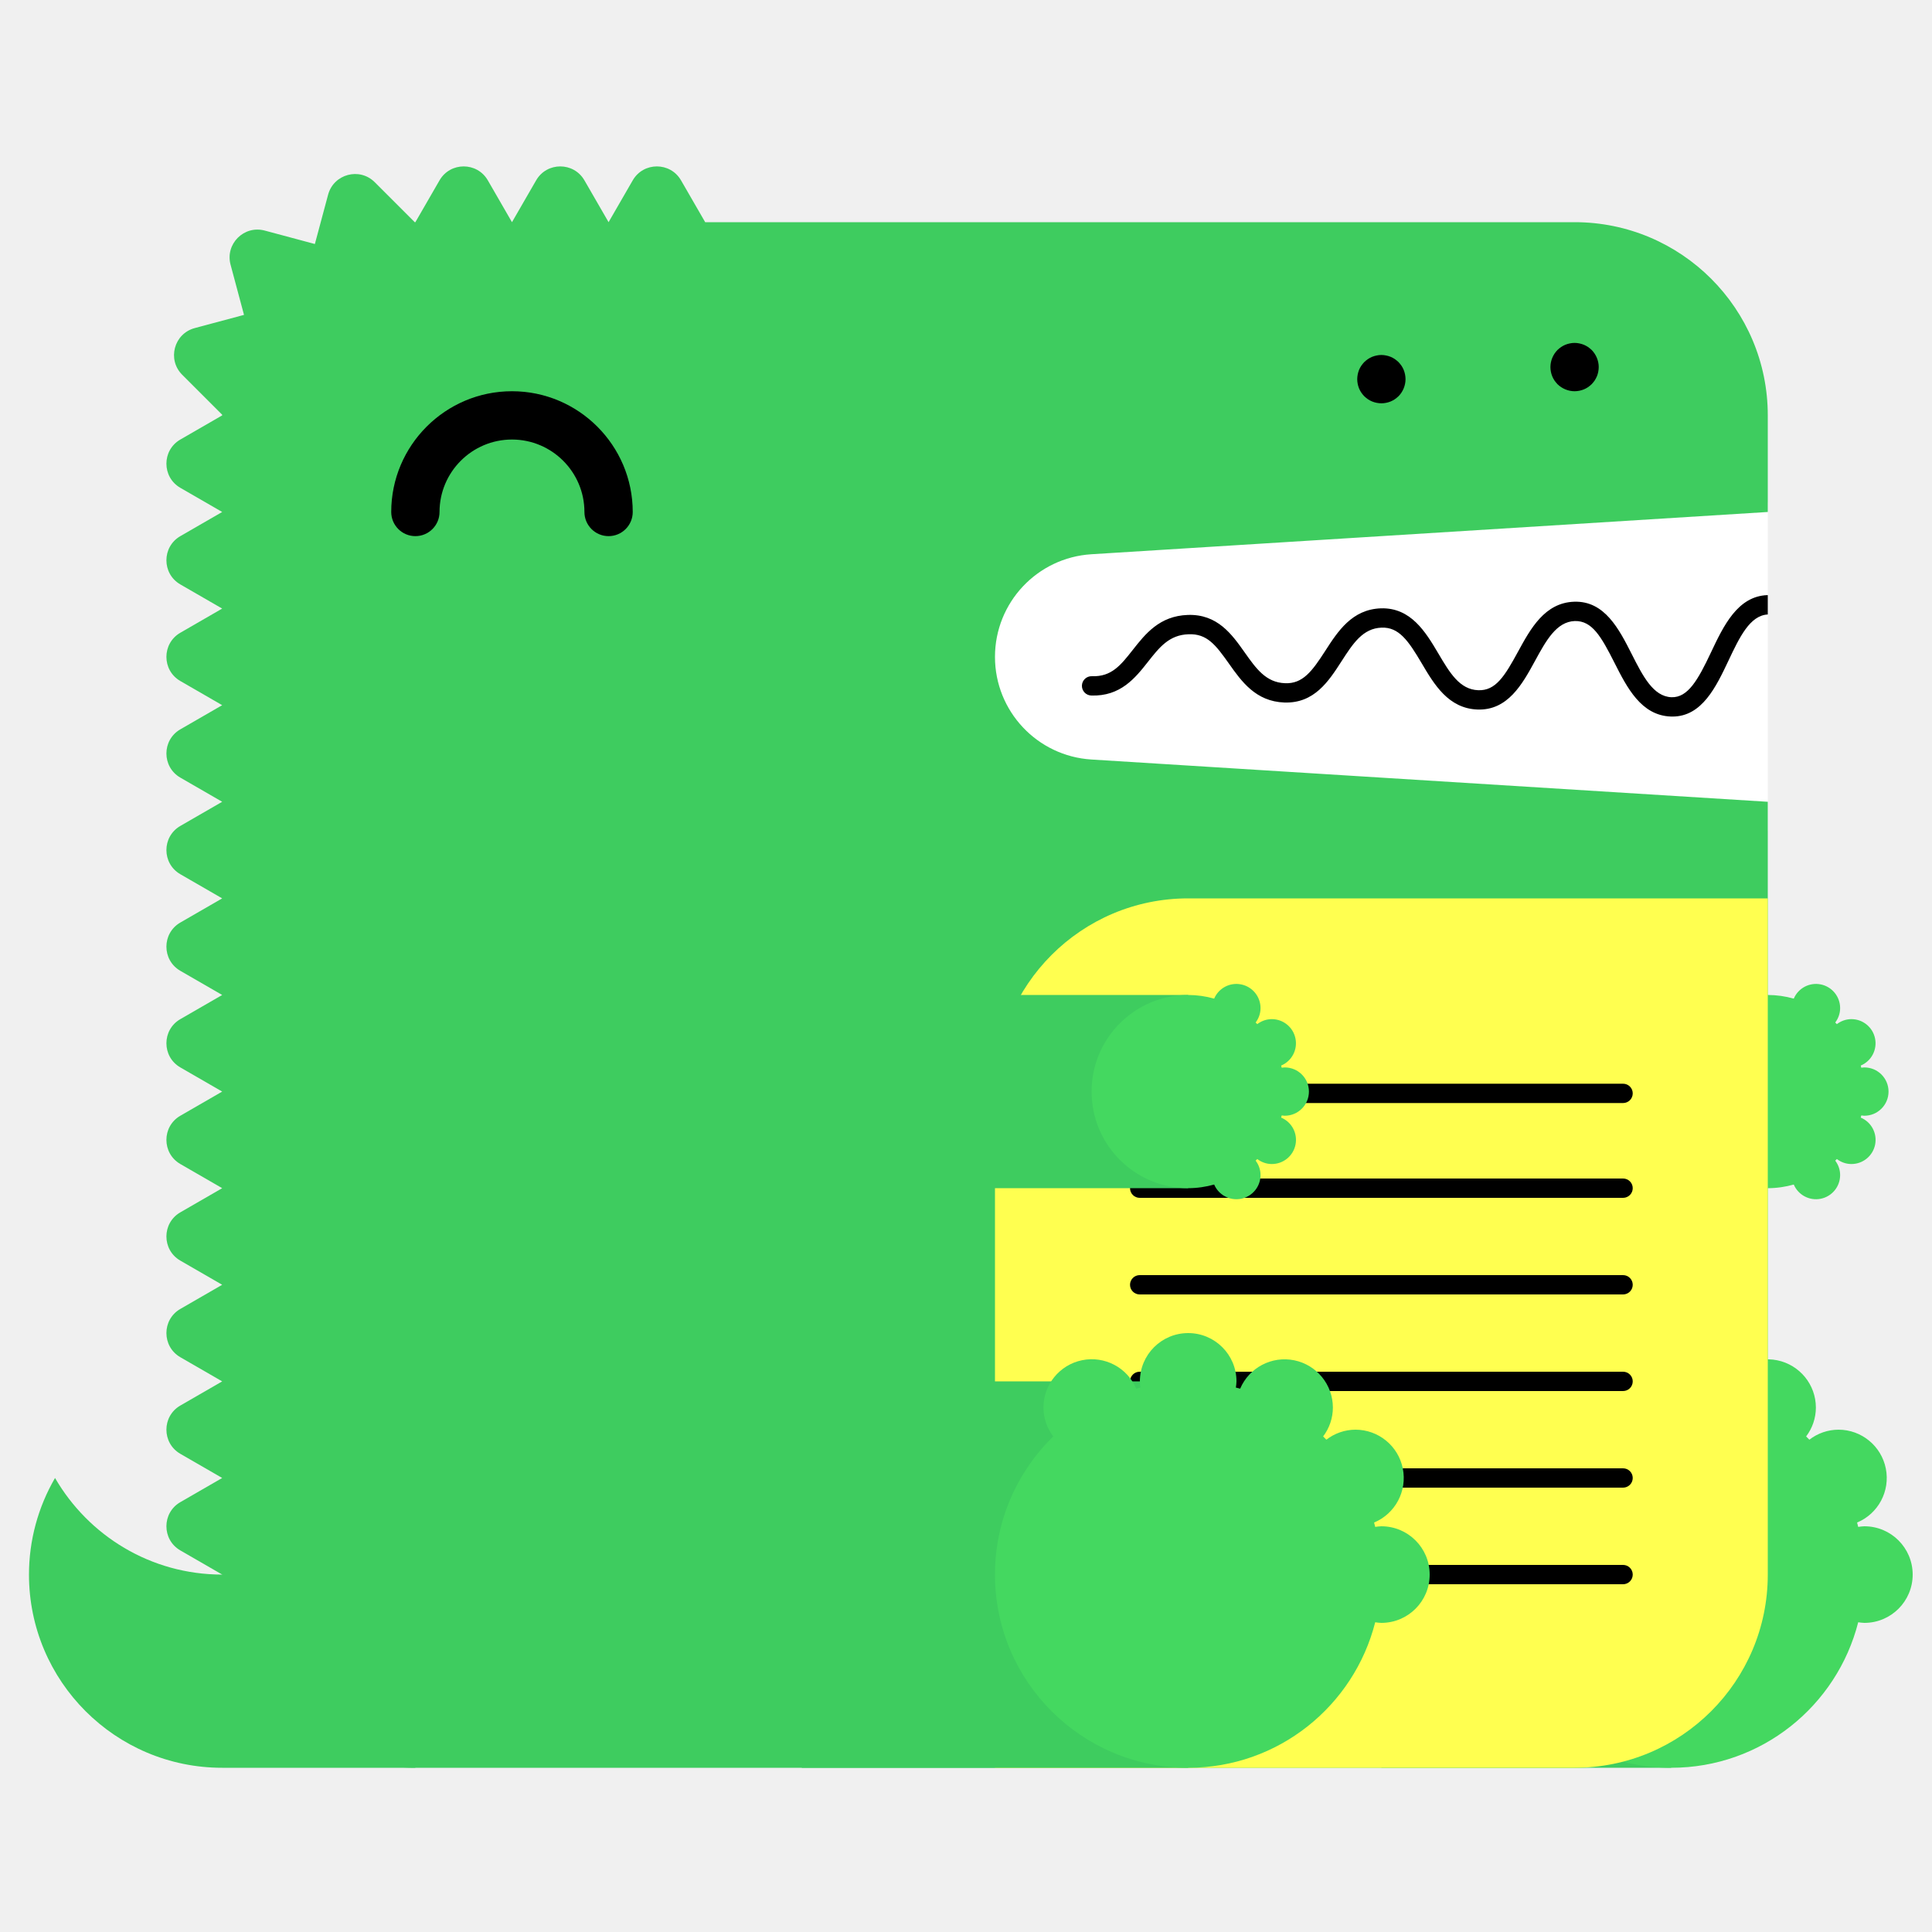
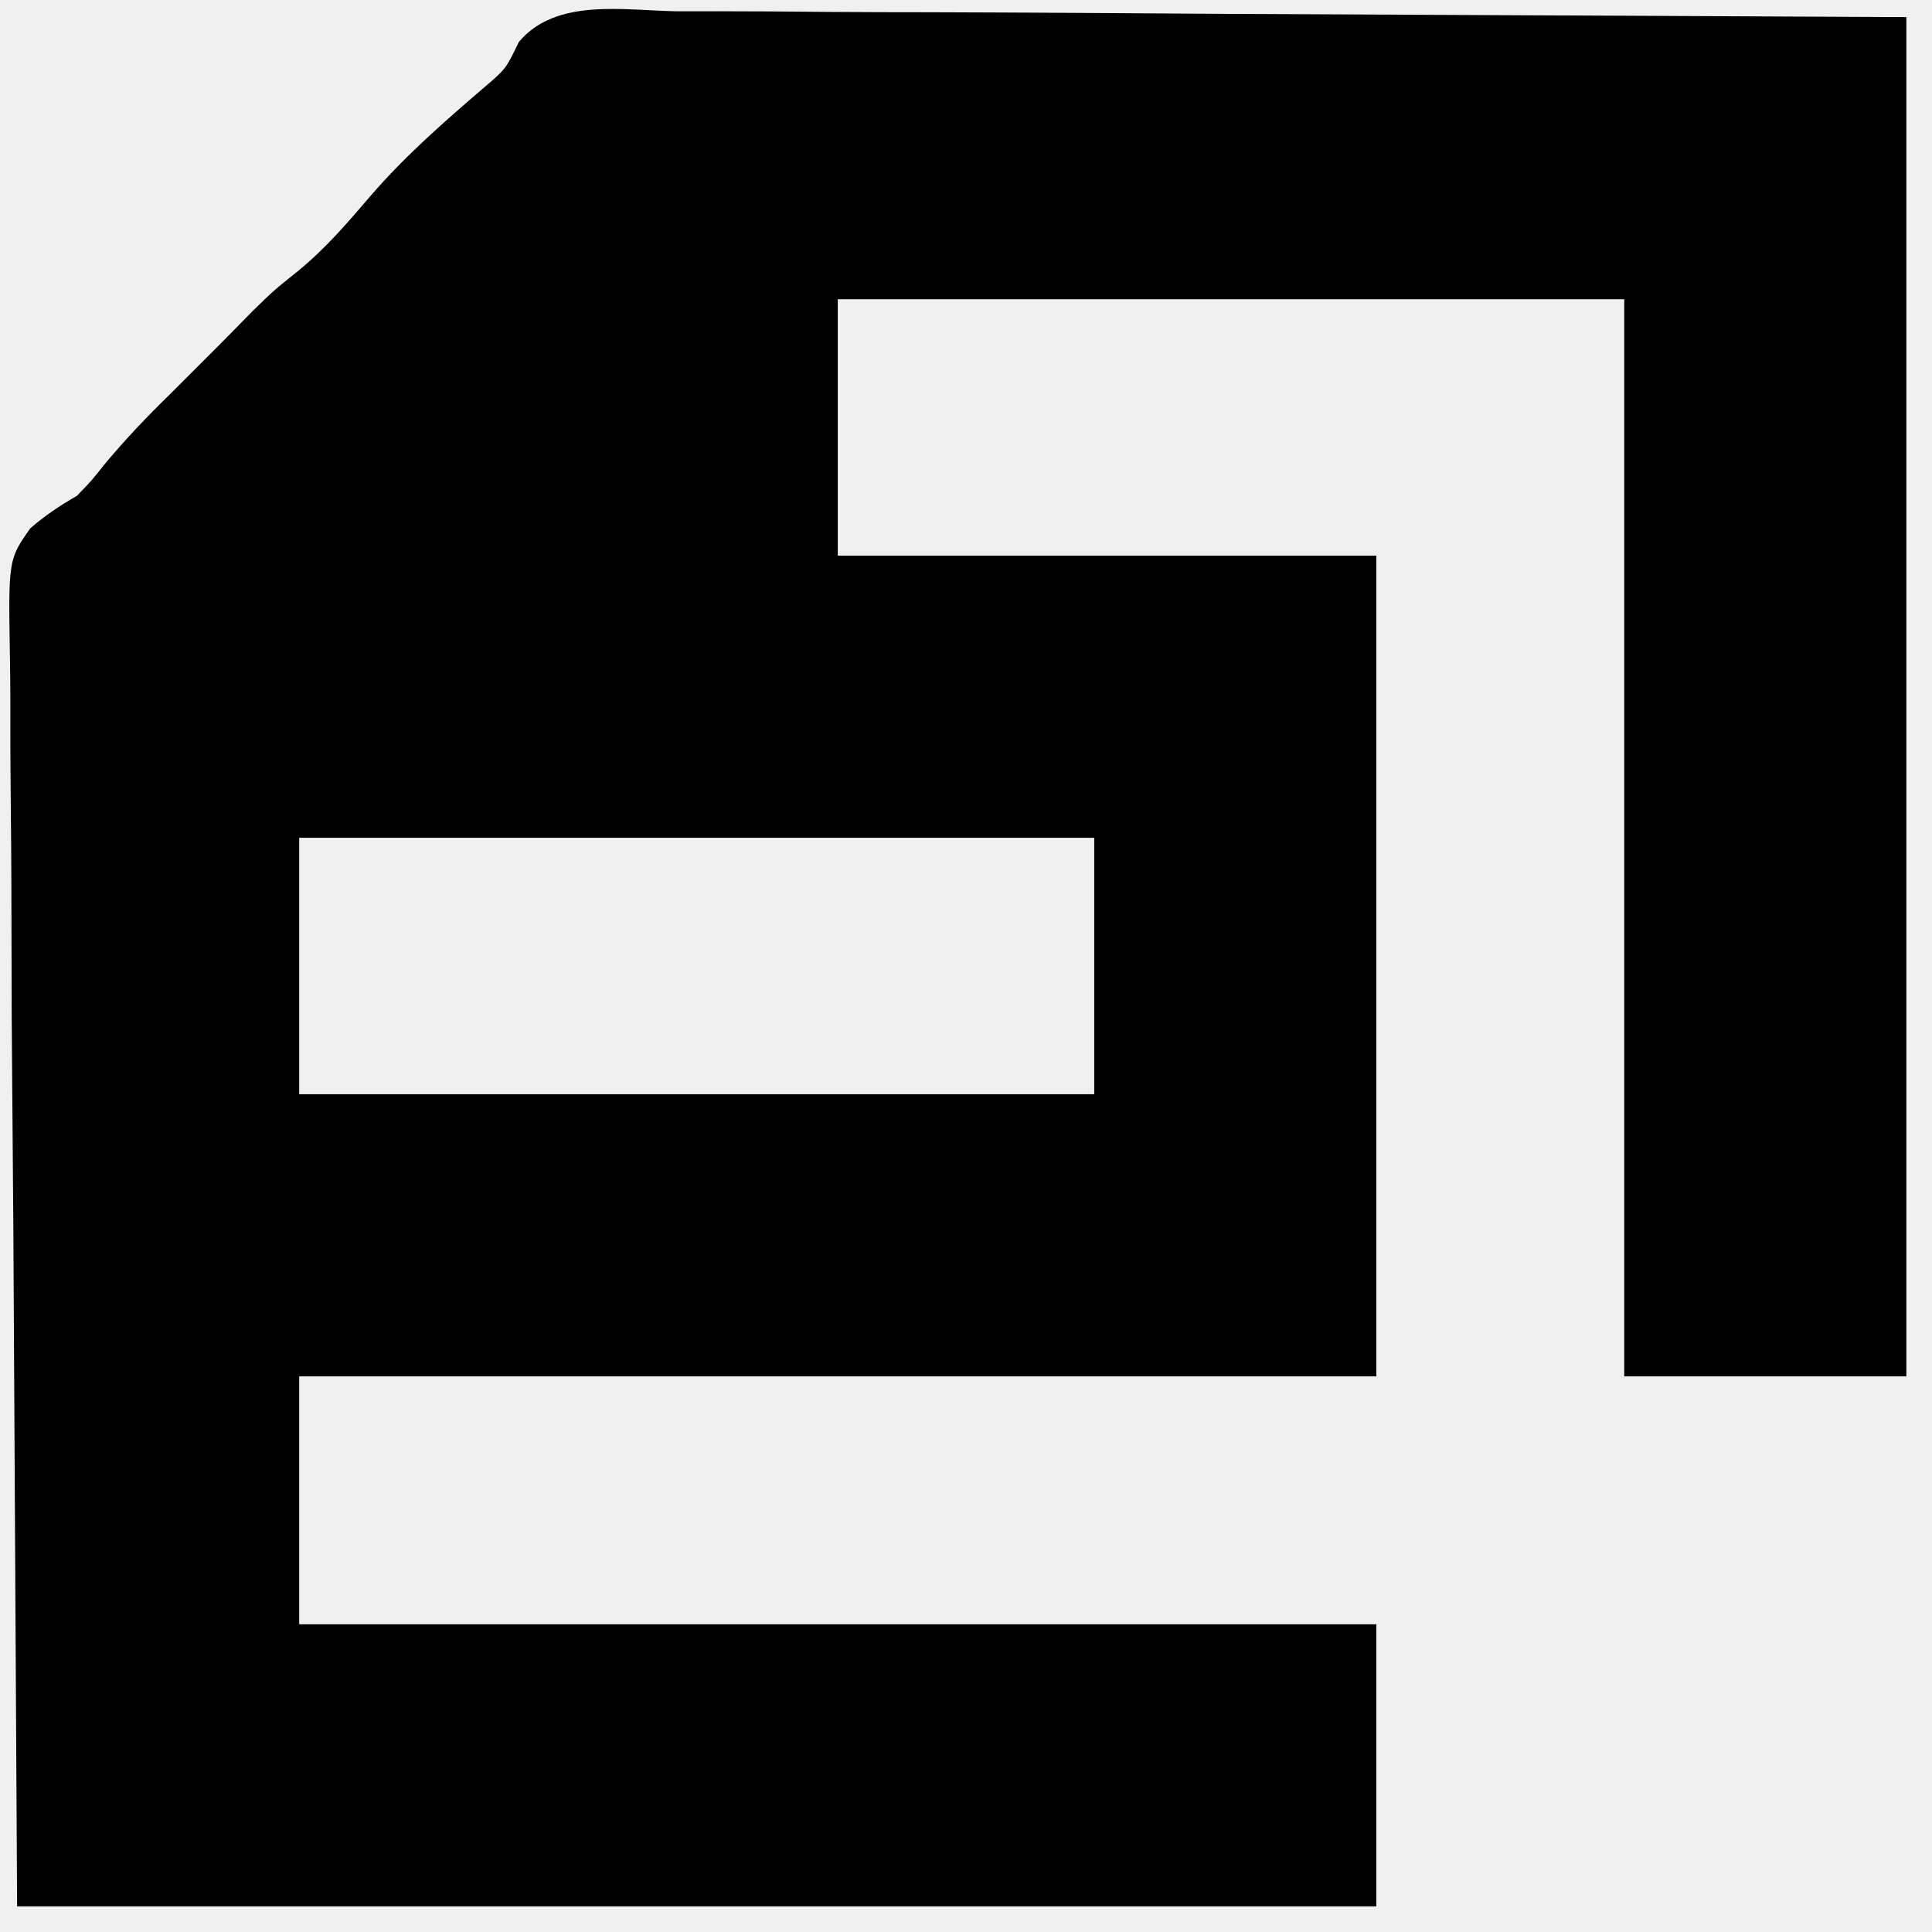
- <svg xmlns="http://www.w3.org/2000/svg" width="200" height="200" viewBox="0 0 200 200">
-   <g fill="none" fill-rule="evenodd">
-     <path fill="#FFF" d="M99 52h84v34H99z" />
-     <path d="M23 163c-7.398 0-13.843-4.027-17.303-10A19.886 19.886 0 0 0 3 163c0 11.046 8.954 20 20 20h20v-20H23z" fill="#3ECC5F" />
-     <path d="M112.98 57.376L183 53V43c0-11.046-8.954-20-20-20H73l-2.5-4.33c-1.112-1.925-3.889-1.925-5 0L63 23l-2.5-4.33c-1.111-1.925-3.889-1.925-5 0L53 23l-2.5-4.33c-1.111-1.925-3.889-1.925-5 0L43 23c-.022 0-.042.003-.065.003l-4.142-4.141c-1.57-1.571-4.252-.853-4.828 1.294l-1.369 5.104-5.192-1.392c-2.148-.575-4.111 1.389-3.535 3.536l1.39 5.193-5.102 1.367c-2.148.576-2.867 3.259-1.296 4.83l4.142 4.142c0 .021-.003.042-.003.064l-4.33 2.5c-1.925 1.111-1.925 3.889 0 5L23 53l-4.33 2.5c-1.925 1.111-1.925 3.889 0 5L23 63l-4.33 2.5c-1.925 1.111-1.925 3.889 0 5L23 73l-4.33 2.5c-1.925 1.111-1.925 3.889 0 5L23 83l-4.33 2.5c-1.925 1.111-1.925 3.889 0 5L23 93l-4.33 2.5c-1.925 1.111-1.925 3.889 0 5L23 103l-4.33 2.5c-1.925 1.111-1.925 3.889 0 5L23 113l-4.33 2.5c-1.925 1.111-1.925 3.889 0 5L23 123l-4.33 2.5c-1.925 1.111-1.925 3.889 0 5L23 133l-4.33 2.5c-1.925 1.111-1.925 3.889 0 5L23 143l-4.33 2.5c-1.925 1.111-1.925 3.889 0 5L23 153l-4.33 2.5c-1.925 1.111-1.925 3.889 0 5L23 163c0 11.046 8.954 20 20 20h120c11.046 0 20-8.954 20-20V83l-70.02-4.376A10.645 10.645 0 0 1 103 68c0-5.621 4.37-10.273 9.98-10.624" fill="#3ECC5F" />
-     <path fill="#3ECC5F" d="M143 183h30v-40h-30z" />
-     <path d="M193 158c-.219 0-.428.037-.639.064-.038-.15-.074-.301-.116-.451A5 5 0 0 0 190.32 148a4.96 4.96 0 0 0-3.016 1.036 26.531 26.531 0 0 0-.335-.336 4.955 4.955 0 0 0 1.011-2.987 5 5 0 0 0-9.599-1.959c-.148-.042-.297-.077-.445-.115.027-.211.064-.42.064-.639a5 5 0 0 0-5-5 5 5 0 0 0-5 5c0 .219.037.428.064.639-.148.038-.297.073-.445.115a4.998 4.998 0 0 0-9.599 1.959c0 1.125.384 2.151 1.011 2.987-3.717 3.632-6.031 8.693-6.031 14.3 0 11.046 8.954 20 20 20 9.339 0 17.16-6.41 19.361-15.064.211.027.42.064.639.064a5 5 0 0 0 5-5 5 5 0 0 0-5-5" fill="#44D860" />
-     <path fill="#3ECC5F" d="M153 123h30v-20h-30z" />
-     <path d="M193 115.5a2.5 2.5 0 1 0 0-5c-.109 0-.214.019-.319.032-.02-.075-.037-.15-.058-.225a2.501 2.501 0 0 0-.963-4.807c-.569 0-1.088.197-1.508.518a6.653 6.653 0 0 0-.168-.168c.314-.417.506-.931.506-1.494a2.5 2.5 0 0 0-4.8-.979A9.987 9.987 0 0 0 183 103c-5.522 0-10 4.478-10 10s4.478 10 10 10c.934 0 1.833-.138 2.69-.377a2.5 2.5 0 0 0 4.8-.979c0-.563-.192-1.077-.506-1.494.057-.055.113-.111.168-.168.42.321.939.518 1.508.518a2.5 2.5 0 0 0 .963-4.807c.021-.074.038-.15.058-.225.105.013.21.032.319.032" fill="#44D860" />
-     <path d="M63 55.5a2.5 2.5 0 0 1-2.5-2.5c0-4.136-3.364-7.5-7.5-7.5s-7.5 3.364-7.5 7.5a2.5 2.5 0 1 1-5 0c0-6.893 5.607-12.5 12.5-12.5S65.5 46.107 65.5 53a2.5 2.5 0 0 1-2.5 2.5" fill="#000" />
-     <path d="M103 183h60c11.046 0 20-8.954 20-20V93h-60c-11.046 0-20 8.954-20 20v70z" fill="#FFFF50" />
-     <path d="M168.02 124h-50.04a1 1 0 1 1 0-2h50.04a1 1 0 1 1 0 2m0 20h-50.04a1 1 0 1 1 0-2h50.04a1 1 0 1 1 0 2m0 20h-50.04a1 1 0 1 1 0-2h50.04a1 1 0 1 1 0 2m0-49.814h-50.04a1 1 0 1 1 0-2h50.04a1 1 0 1 1 0 2m0 19.814h-50.04a1 1 0 1 1 0-2h50.04a1 1 0 1 1 0 2m0 20h-50.04a1 1 0 1 1 0-2h50.04a1 1 0 1 1 0 2M183 61.611c-.012 0-.022-.006-.034-.005-3.09.105-4.552 3.196-5.842 5.923-1.346 2.85-2.387 4.703-4.093 4.647-1.889-.068-2.969-2.202-4.113-4.46-1.314-2.594-2.814-5.536-5.963-5.426-3.046.104-4.513 2.794-5.807 5.167-1.377 2.528-2.314 4.065-4.121 3.994-1.927-.07-2.951-1.805-4.136-3.813-1.321-2.236-2.848-4.75-5.936-4.664-2.994.103-4.465 2.385-5.763 4.4-1.373 2.13-2.335 3.428-4.165 3.351-1.973-.07-2.992-1.51-4.171-3.177-1.324-1.873-2.816-3.993-5.895-3.89-2.928.1-4.399 1.97-5.696 3.618-1.232 1.564-2.194 2.802-4.229 2.724a1 1 0 0 0-.072 2c3.017.101 4.545-1.8 5.872-3.487 1.177-1.496 2.193-2.787 4.193-2.855 1.926-.082 2.829 1.115 4.195 3.045 1.297 1.834 2.769 3.914 5.731 4.021 3.103.104 4.596-2.215 5.918-4.267 1.182-1.834 2.202-3.417 4.15-3.484 1.793-.067 2.769 1.35 4.145 3.681 1.297 2.197 2.766 4.686 5.787 4.796 3.125.108 4.634-2.62 5.949-5.035 1.139-2.088 2.214-4.06 4.119-4.126 1.793-.042 2.728 1.595 4.111 4.33 1.292 2.553 2.757 5.445 5.825 5.556l.169.003c3.064 0 4.518-3.075 5.805-5.794 1.139-2.41 2.217-4.68 4.067-4.773v-2z" fill="#000" />
-     <path fill="#3ECC5F" d="M83 183h40v-40H83z" />
-     <path d="M143 158c-.219 0-.428.037-.639.064-.038-.15-.074-.301-.116-.451A5 5 0 0 0 140.32 148a4.96 4.96 0 0 0-3.016 1.036 26.531 26.531 0 0 0-.335-.336 4.955 4.955 0 0 0 1.011-2.987 5 5 0 0 0-9.599-1.959c-.148-.042-.297-.077-.445-.115.027-.211.064-.42.064-.639a5 5 0 0 0-5-5 5 5 0 0 0-5 5c0 .219.037.428.064.639-.148.038-.297.073-.445.115a4.998 4.998 0 0 0-9.599 1.959c0 1.125.384 2.151 1.011 2.987-3.717 3.632-6.031 8.693-6.031 14.3 0 11.046 8.954 20 20 20 9.339 0 17.16-6.41 19.361-15.064.211.027.42.064.639.064a5 5 0 0 0 5-5 5 5 0 0 0-5-5" fill="#44D860" />
-     <path fill="#3ECC5F" d="M83 123h40v-20H83z" />
-     <path d="M133 115.5a2.5 2.5 0 1 0 0-5c-.109 0-.214.019-.319.032-.02-.075-.037-.15-.058-.225a2.501 2.501 0 0 0-.963-4.807c-.569 0-1.088.197-1.508.518a6.653 6.653 0 0 0-.168-.168c.314-.417.506-.931.506-1.494a2.5 2.5 0 0 0-4.8-.979A9.987 9.987 0 0 0 123 103c-5.522 0-10 4.478-10 10s4.478 10 10 10c.934 0 1.833-.138 2.69-.377a2.5 2.5 0 0 0 4.8-.979c0-.563-.192-1.077-.506-1.494.057-.055.113-.111.168-.168.42.321.939.518 1.508.518a2.5 2.5 0 0 0 .963-4.807c.021-.074.038-.15.058-.225.105.013.21.032.319.032" fill="#44D860" />
-     <path d="M143 41.75c-.16 0-.33-.02-.49-.05a2.52 2.52 0 0 1-.47-.14c-.15-.06-.29-.14-.431-.23-.13-.09-.259-.2-.38-.31-.109-.12-.219-.24-.309-.38s-.17-.28-.231-.43a2.619 2.619 0 0 1-.189-.96c0-.16.02-.33.05-.49.03-.16.08-.31.139-.47.061-.15.141-.29.231-.43.09-.13.2-.26.309-.38.121-.11.25-.22.38-.31.141-.09.281-.17.431-.23.149-.06.31-.11.47-.14.32-.07.65-.07.98 0 .159.03.32.08.47.14.149.06.29.14.43.23.13.09.259.2.38.31.11.12.22.25.31.38.09.14.17.28.23.43.06.16.11.31.14.47.029.16.05.33.05.49 0 .66-.271 1.31-.73 1.77-.121.11-.25.22-.38.31-.14.09-.281.17-.43.23a2.565 2.565 0 0 1-.96.19m20-1.25c-.66 0-1.3-.27-1.771-.73a3.802 3.802 0 0 1-.309-.38c-.09-.14-.17-.28-.231-.43a2.619 2.619 0 0 1-.189-.96c0-.66.27-1.3.729-1.77.121-.11.25-.22.38-.31.141-.09.281-.17.431-.23.149-.06.31-.11.47-.14.32-.07.66-.07.98 0 .159.03.32.08.47.14.149.06.29.14.43.23.13.09.259.2.38.31.459.47.73 1.11.73 1.77 0 .16-.021.33-.05.49-.03.16-.08.32-.14.47-.07.15-.14.29-.23.43-.09.13-.2.26-.31.38-.121.11-.25.22-.38.31-.14.09-.281.17-.43.23a2.565 2.565 0 0 1-.96.19" fill="#000" />
-   </g>
+ <svg xmlns="http://www.w3.org/2000/svg" version="1.1" width="226" height="226">
+   <path d="M0 0 C1.593 0.002 3.185 0.001 4.778 -0.002 C9.04 -0.004 13.301 0.031 17.562 0.073 C21.562 0.108 25.562 0.109 29.563 0.114 C41.258 0.145 52.954 0.229 64.649 0.306 C90.781 0.43 116.913 0.554 143.837 0.681 C143.837 53.151 143.837 105.621 143.837 159.681 C132.947 159.681 122.057 159.681 110.837 159.681 C110.837 118.101 110.837 76.521 110.837 33.681 C80.477 33.681 50.117 33.681 18.837 33.681 C18.837 43.581 18.837 53.481 18.837 63.681 C39.627 63.681 60.417 63.681 81.837 63.681 C81.837 95.361 81.837 127.041 81.837 159.681 C40.257 159.681 -1.323 159.681 -44.163 159.681 C-44.163 169.251 -44.163 178.821 -44.163 188.681 C-2.583 188.681 38.997 188.681 81.837 188.681 C81.837 199.571 81.837 210.461 81.837 221.681 C29.367 221.681 -23.103 221.681 -77.163 221.681 C-77.308 195.57 -77.452 169.459 -77.601 142.556 C-77.665 134.31 -77.728 126.064 -77.794 117.567 C-77.826 107.502 -77.826 107.502 -77.831 102.79 C-77.838 99.498 -77.864 96.206 -77.902 92.914 C-77.95 88.713 -77.965 84.513 -77.955 80.312 C-77.957 78.771 -77.971 77.23 -77.998 75.69 C-78.191 64.144 -78.191 64.144 -75.616 60.477 C-73.866 58.968 -72.161 57.828 -70.163 56.681 C-68.384 54.832 -68.384 54.832 -67.038 53.119 C-64.561 50.131 -61.945 47.395 -59.163 44.681 C-57.995 43.516 -56.829 42.349 -55.663 41.181 C-55.066 40.586 -54.47 39.99 -53.855 39.376 C-52.427 37.946 -51.013 36.502 -49.601 35.056 C-47.163 32.681 -47.163 32.681 -44.288 30.369 C-41.082 27.755 -38.493 24.722 -35.808 21.587 C-31.752 16.887 -27.147 12.873 -22.445 8.841 C-19.988 6.736 -19.988 6.736 -18.468 3.589 C-14.119 -1.597 -6.185 -0.093 0 0 Z M-44.163 96.681 C-44.163 106.581 -44.163 116.481 -44.163 126.681 C-13.473 126.681 17.217 126.681 48.837 126.681 C48.837 116.781 48.837 106.881 48.837 96.681 C18.147 96.681 -12.543 96.681 -44.163 96.681 Z " fill="#000000" transform="translate(79.16333,1.318848)" />
</svg>
